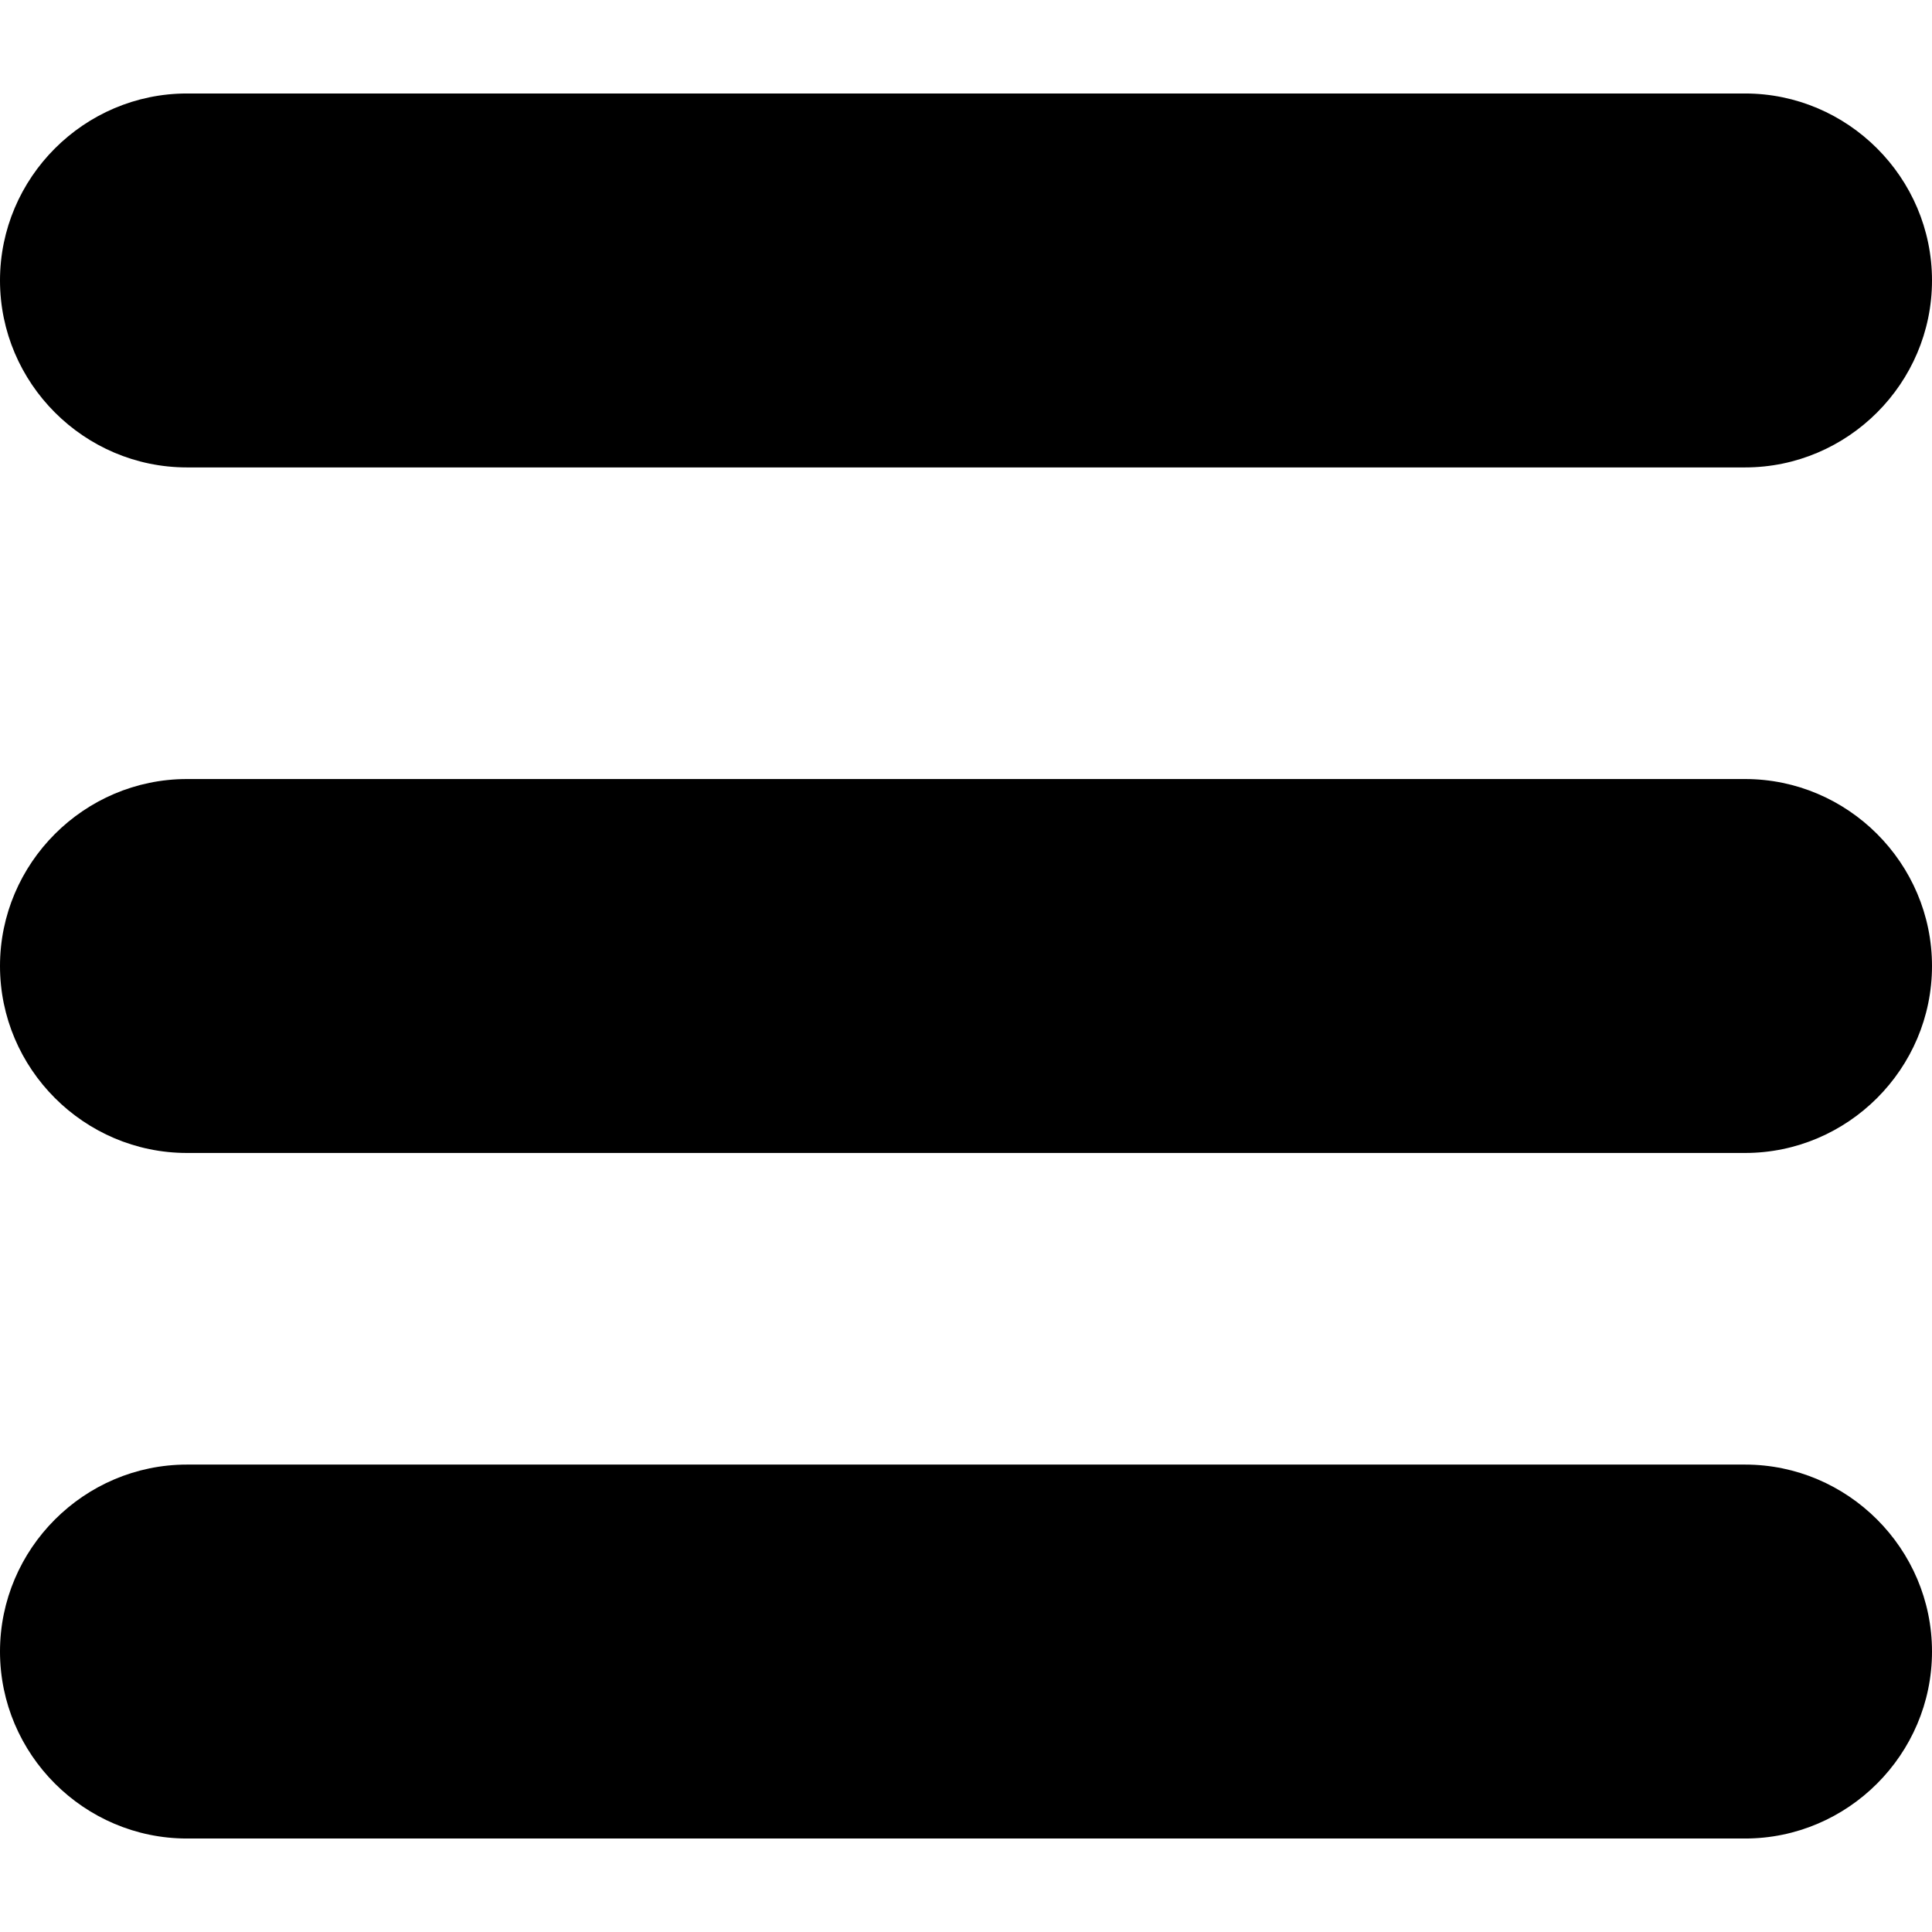
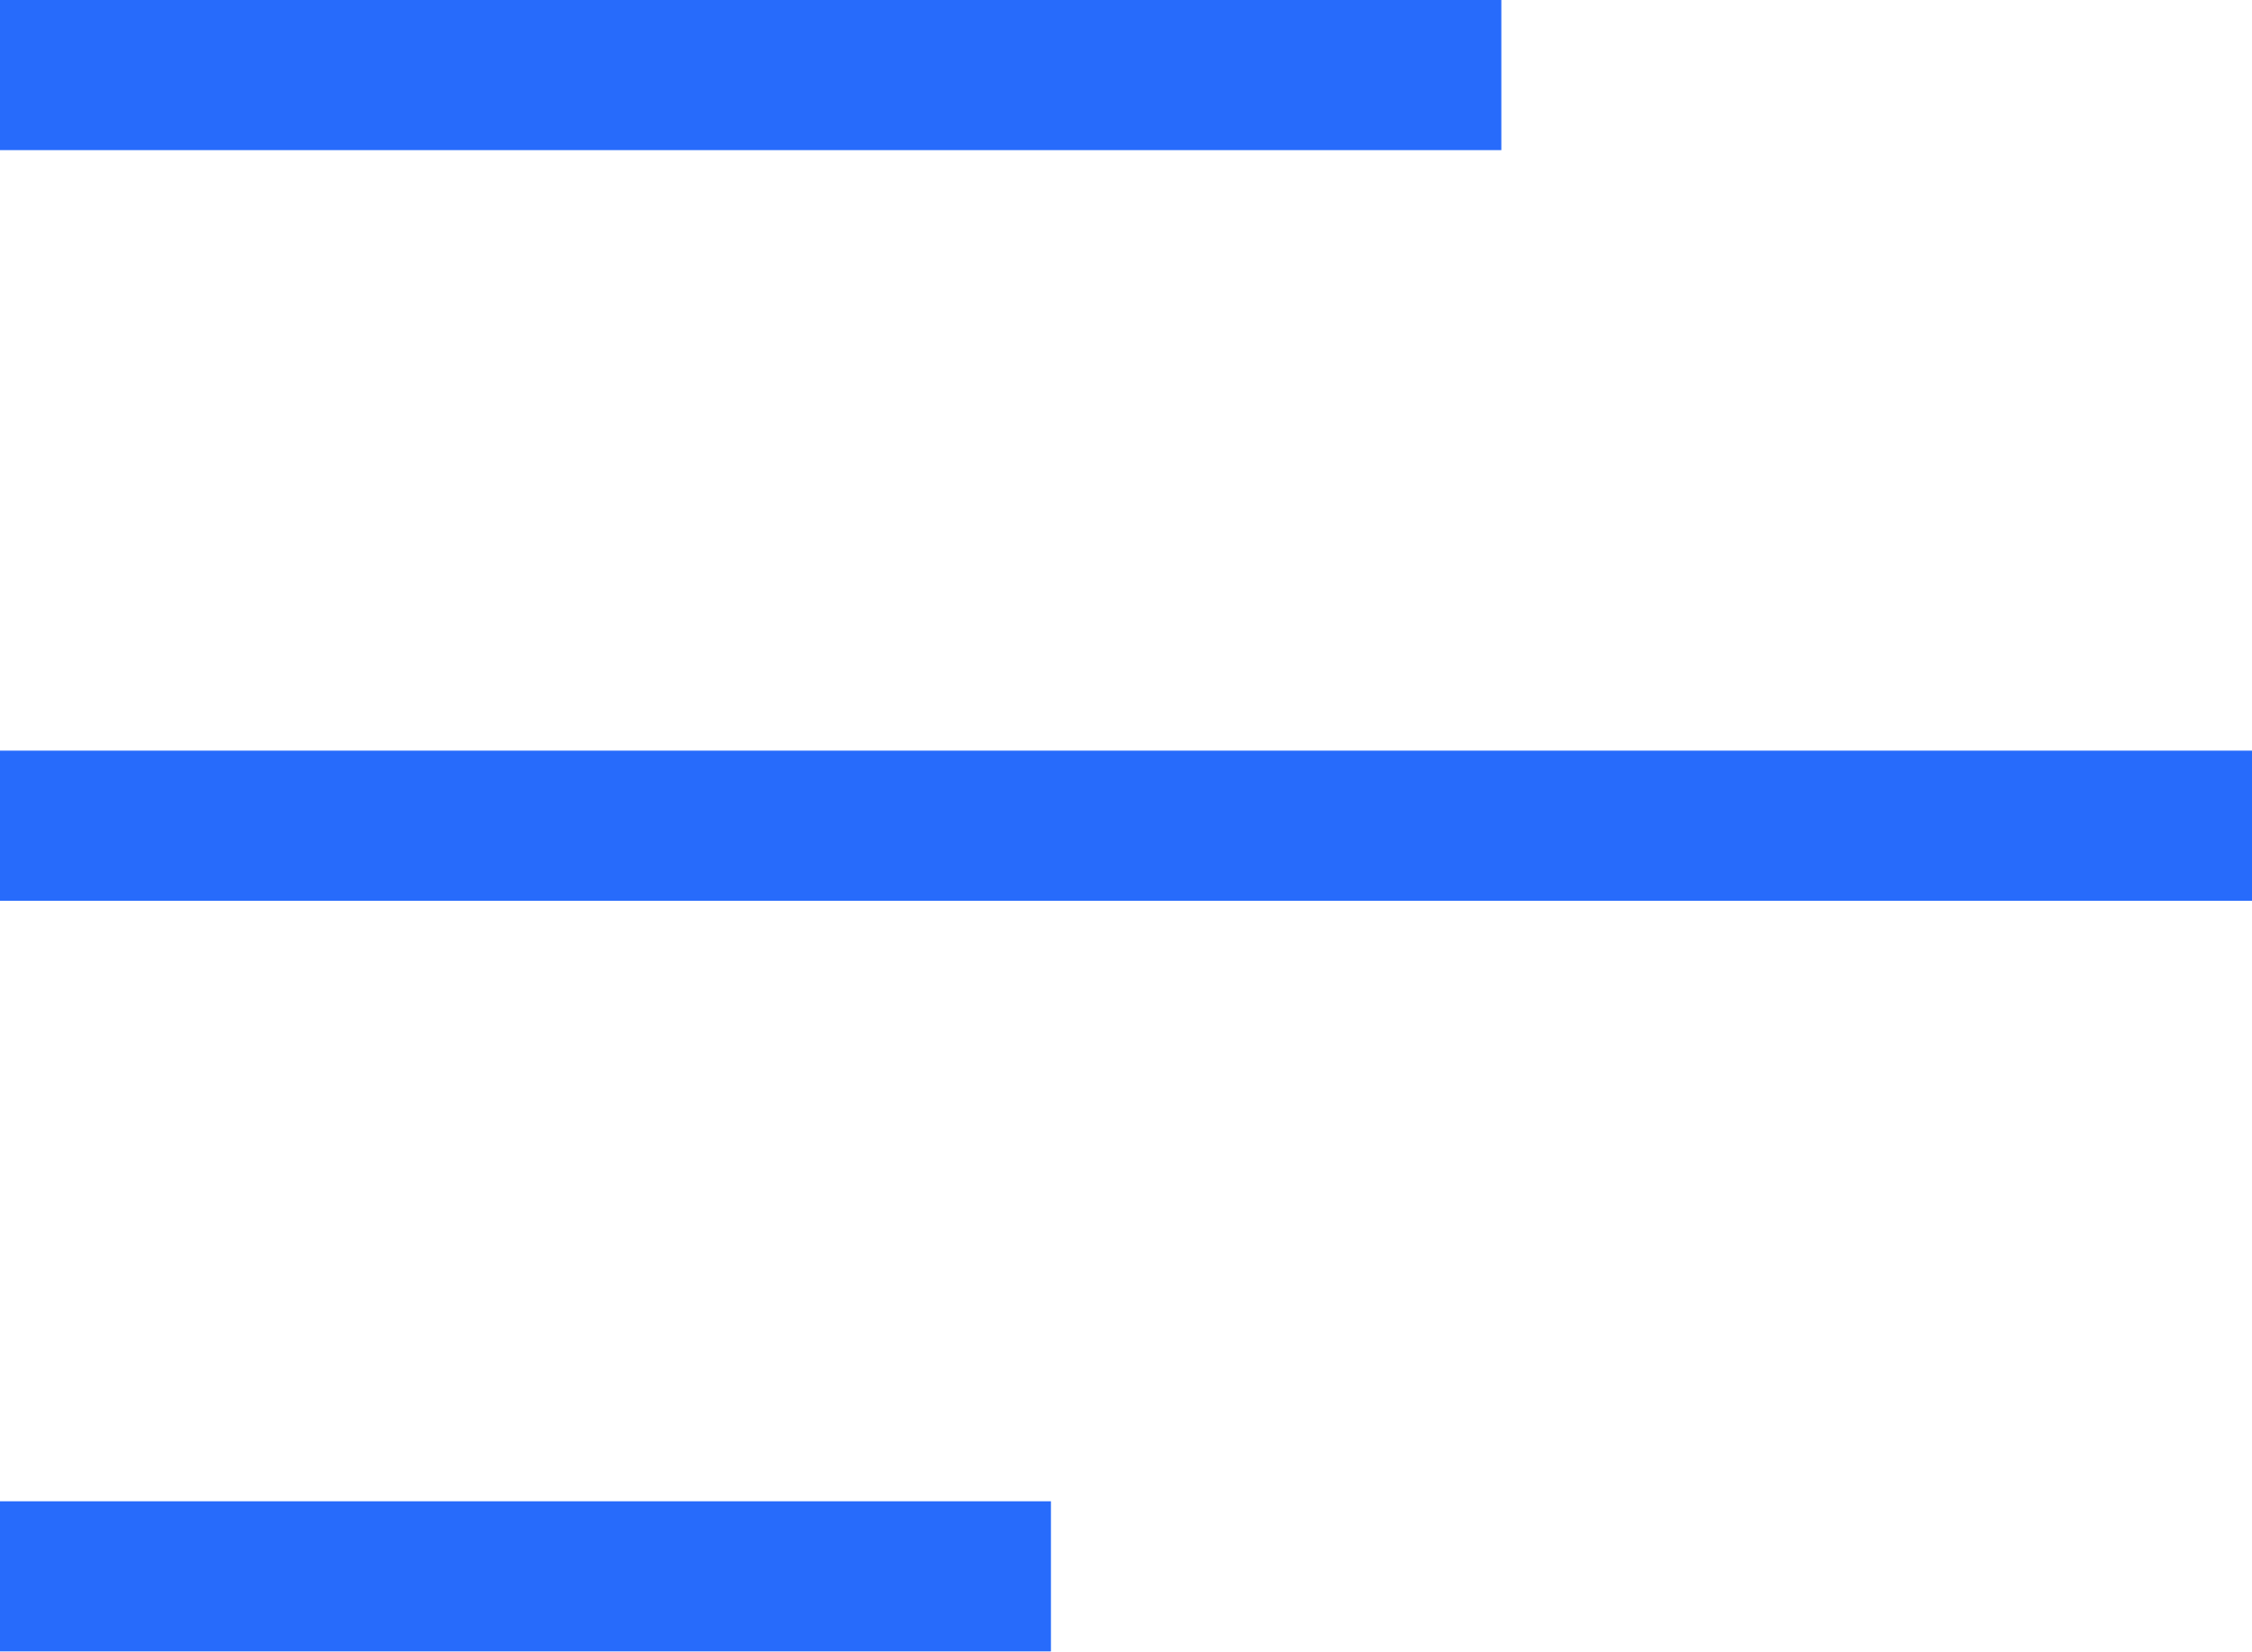
- <svg xmlns="http://www.w3.org/2000/svg" version="1.1" id="Capa_1" x="0px" y="0px" width="124px" height="124px" viewBox="0 0 124 124" style="enable-background:new 0 0 124 124;" xml:space="preserve">
-   <g>
-     <path d="M112,6H12C5.4,6,0,11.4,0,18s5.4,12,12,12h100c6.6,0,12-5.4,12-12S118.6,6,112,6z" />
-     <path d="M112,50H12C5.4,50,0,55.4,0,62c0,6.6,5.4,12,12,12h100c6.6,0,12-5.4,12-12C124,55.4,118.6,50,112,50z" />
-     <path d="M112,94H12c-6.6,0-12,5.4-12,12s5.4,12,12,12h100c6.6,0,12-5.4,12-12S118.6,94,112,94z" />
-   </g>
-   <g>
- </g>
-   <g>
- </g>
-   <g>
- </g>
-   <g>
- </g>
-   <g>
- </g>
-   <g>
- </g>
-   <g>
- </g>
-   <g>
- </g>
-   <g>
- </g>
-   <g>
- </g>
-   <g>
- </g>
-   <g>
- </g>
-   <g>
- </g>
-   <g>
- </g>
-   <g>
- </g>
+ <svg xmlns="http://www.w3.org/2000/svg" width="30" height="22" viewBox="0 0 30 22" fill="none">
+   <path d="M0 0H20V2H0V0Z" fill="#276BFB" />
+   <path d="M0 10H30V12H0V10Z" fill="#276BFB" />
+   <path d="M14 20H0V22H14V20Z" fill="#276BFB" />
</svg>
